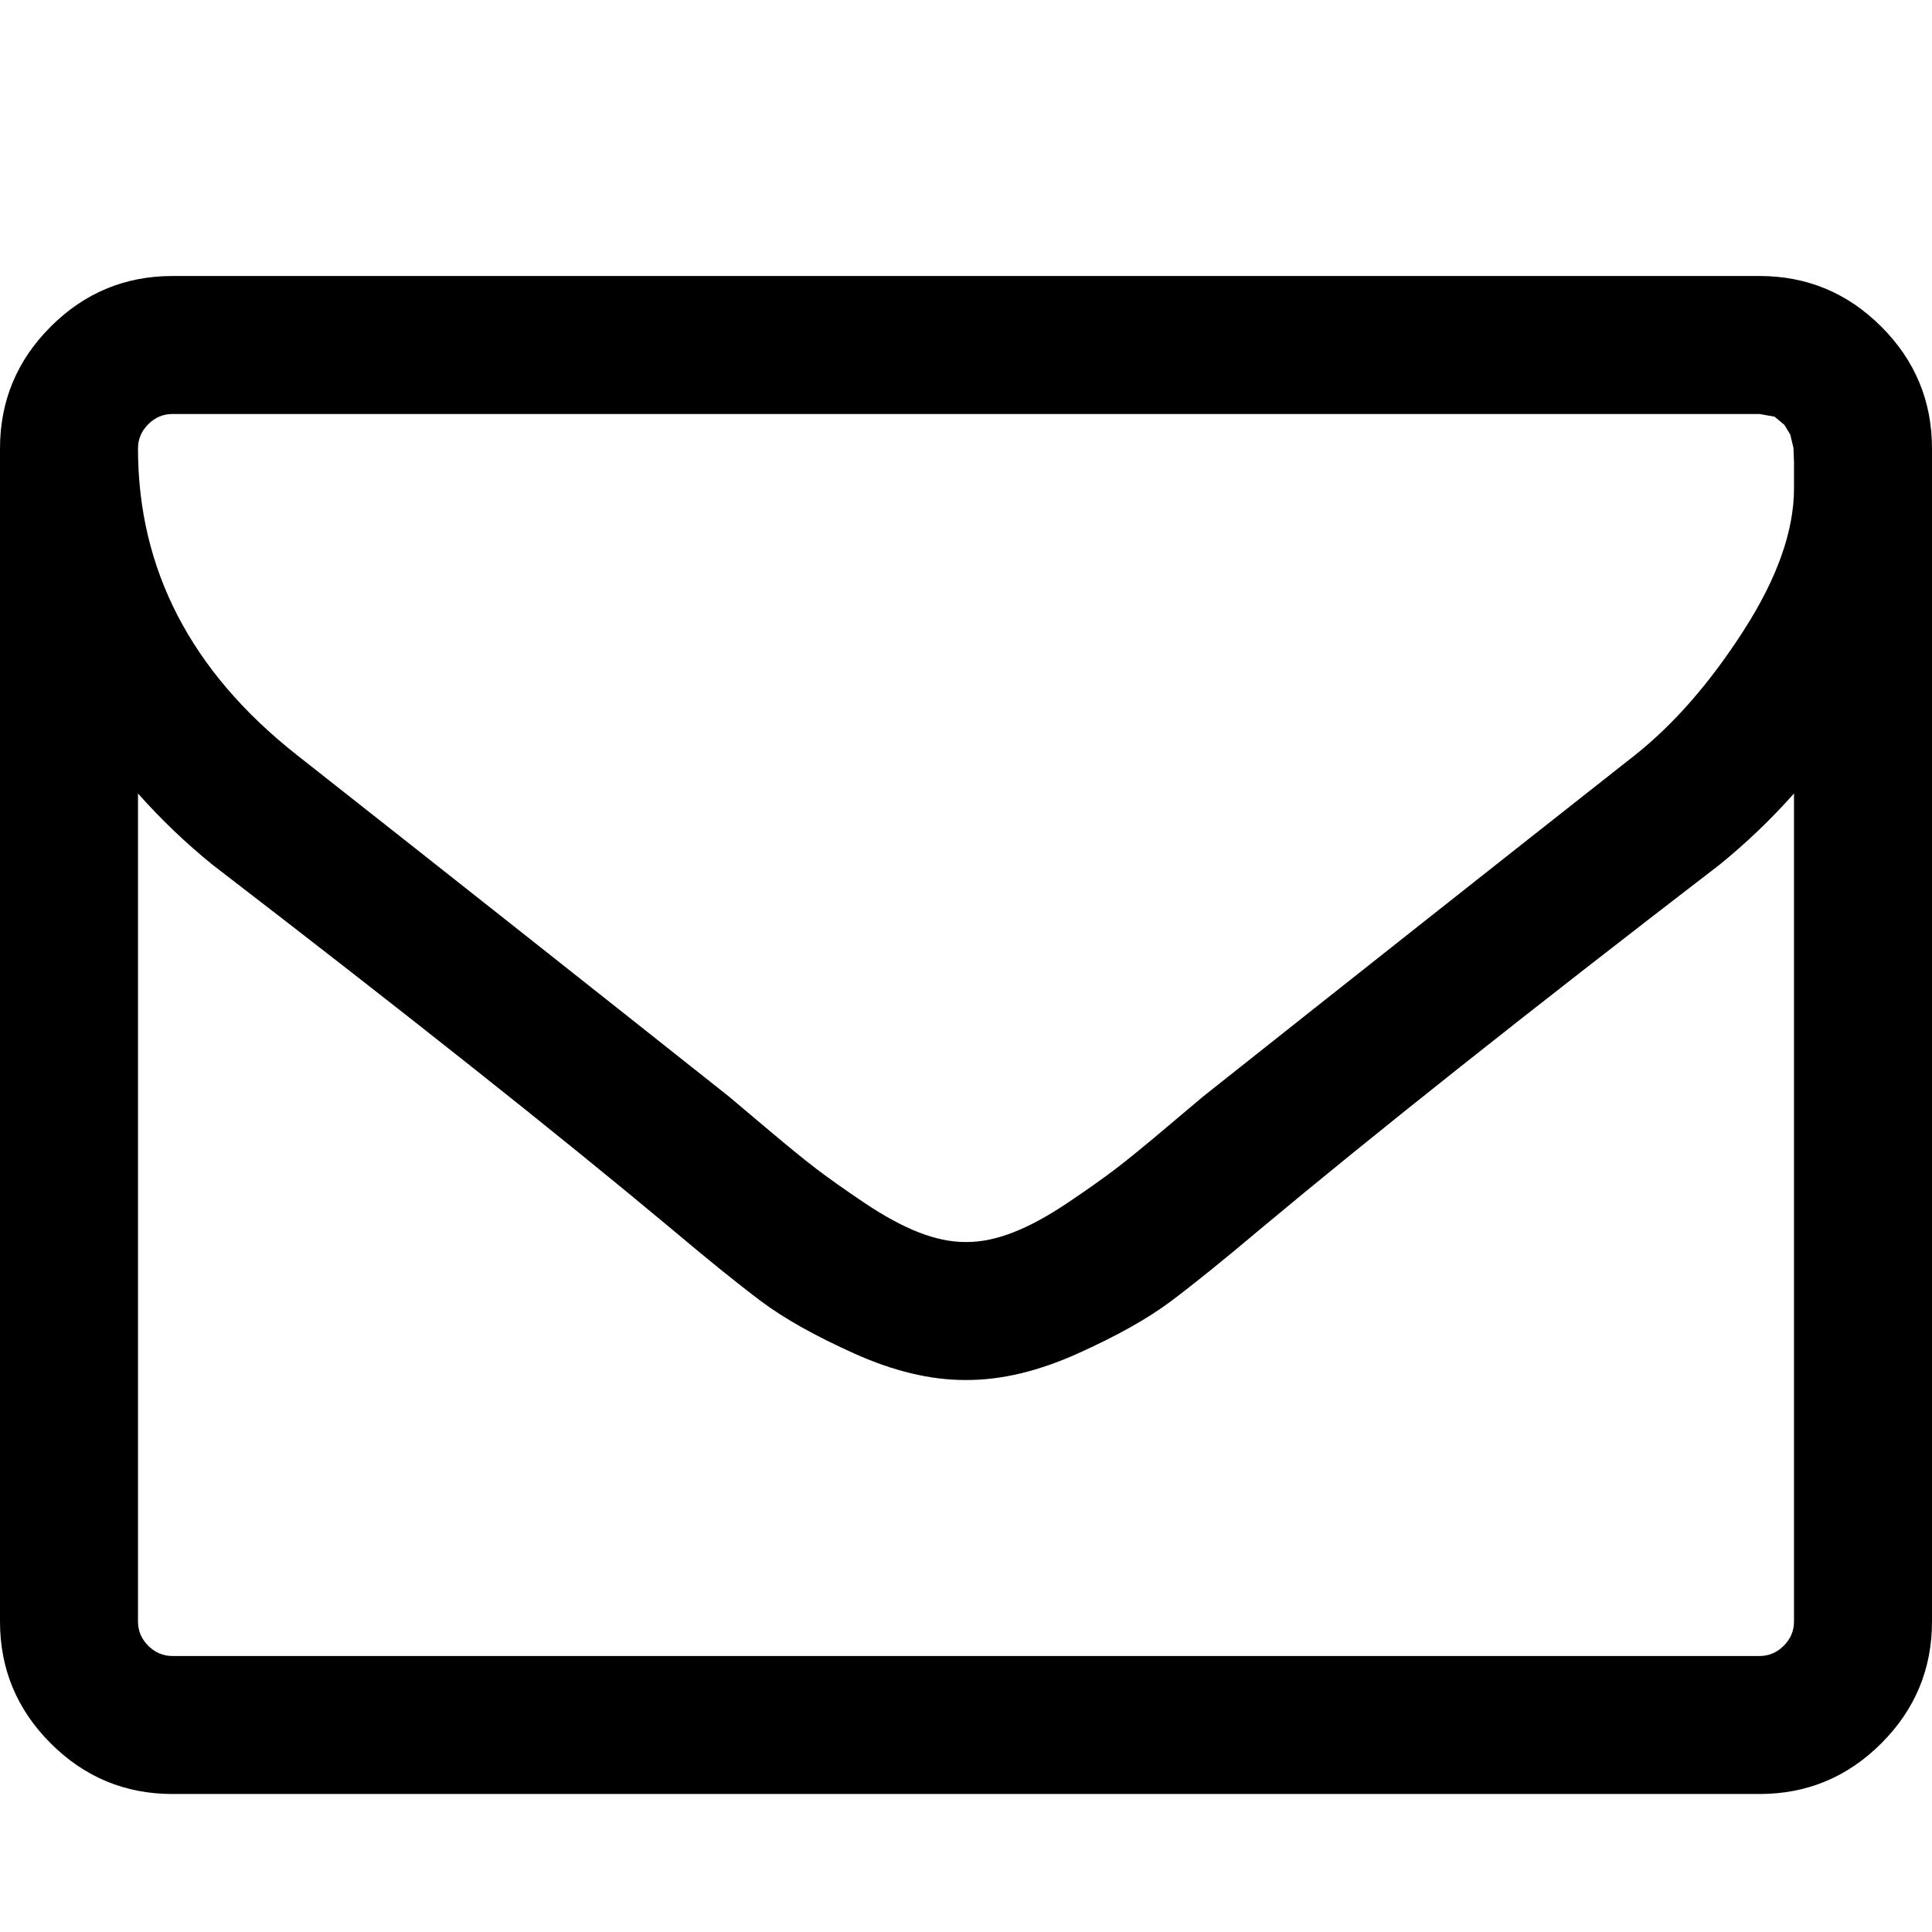
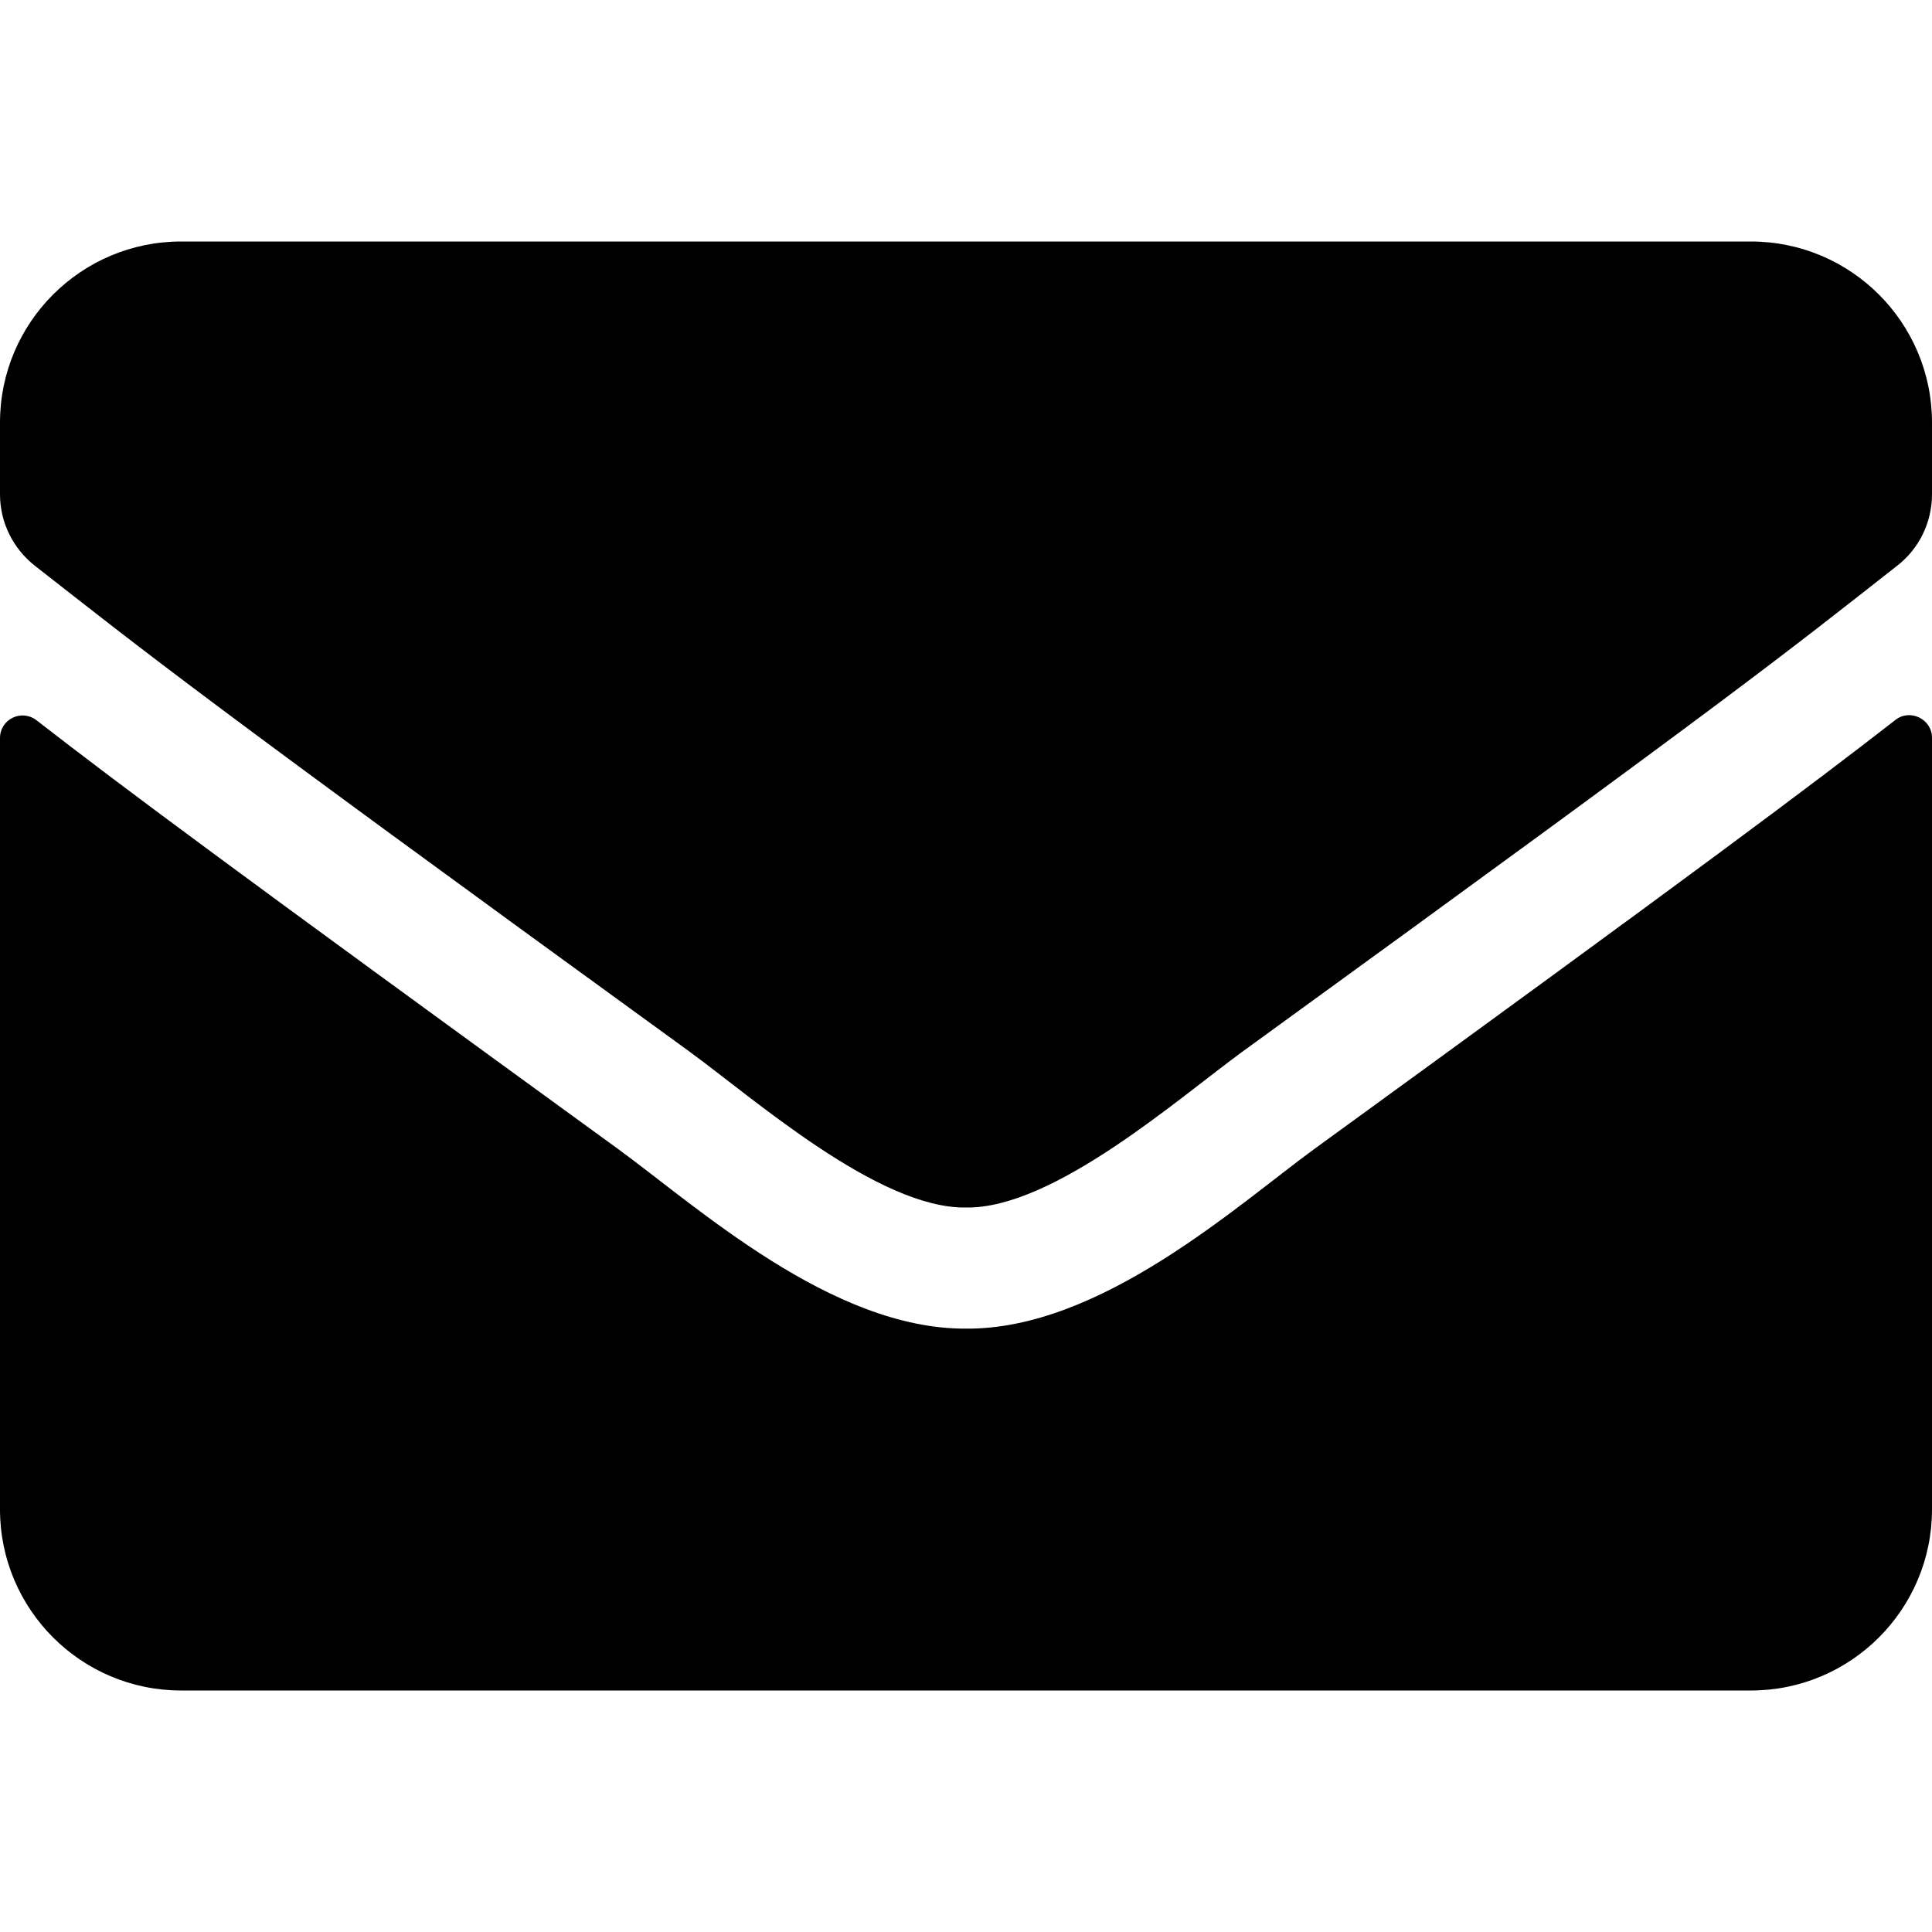
- <svg xmlns="http://www.w3.org/2000/svg" aria-hidden="true" role="img" viewBox="0 0 1792 1792">
-   <path d="M1664 1504v-768q-32 36-69 66-268 206-426 338-51 43-83 67t-86.5 48.5-102.5 24.5h-2q-48 0-102.5-24.5t-86.5-48.5-83-67q-158-132-426-338-37-30-69-66v768q0 13 9.5 22.5t22.5 9.5h1472q13 0 22.5-9.5t9.5-22.5zm0-1051v-24.5l-.5-13-3-12.5-5.5-9-9-7.5-14-2.5h-1472q-13 0-22.5 9.5t-9.5 22.5q0 168 147 284 193 152 401 317 6 5 35 29.5t46 37.5 44.5 31.5 50.5 27.5 43 9h2q20 0 43-9t50.5-27.5 44.5-31.5 46-37.5 35-29.5q208-165 401-317 54-43 100.5-115.5t46.5-131.5zm128-37v1088q0 66-47 113t-113 47h-1472q-66 0-113-47t-47-113v-1088q0-66 47-113t113-47h1472q66 0 113 47t47 113z" />
+ <svg xmlns="http://www.w3.org/2000/svg" aria-hidden="true" role="img" viewBox="0 0 512 512">
+   <path fill="currentColor" d="M502.3 190.8c3.9-3.1 9.7-.2 9.7 4.7V400c0 26.5-21.5 48-48 48H48c-26.5 0-48-21.5-48-48V195.6c0-5 5.7-7.8 9.7-4.7 22.4 17.4 52.1 39.5 154.1 113.6 21.1 15.4 56.7 47.8 92.2 47.6 35.7.3 72-32.8 92.3-47.6 102-74.1 131.6-96.3 154-113.7zM256 320c23.2.4 56.6-29.2 73.4-41.4 132.7-96.3 142.8-104.7 173.4-128.7 5.8-4.5 9.2-11.5 9.2-18.9v-19c0-26.5-21.5-48-48-48H48C21.5 64 0 85.5 0 112v19c0 7.4 3.4 14.3 9.2 18.9 30.6 23.9 40.7 32.4 173.4 128.7 16.8 12.2 50.2 41.8 73.4 41.4z" />
</svg>
